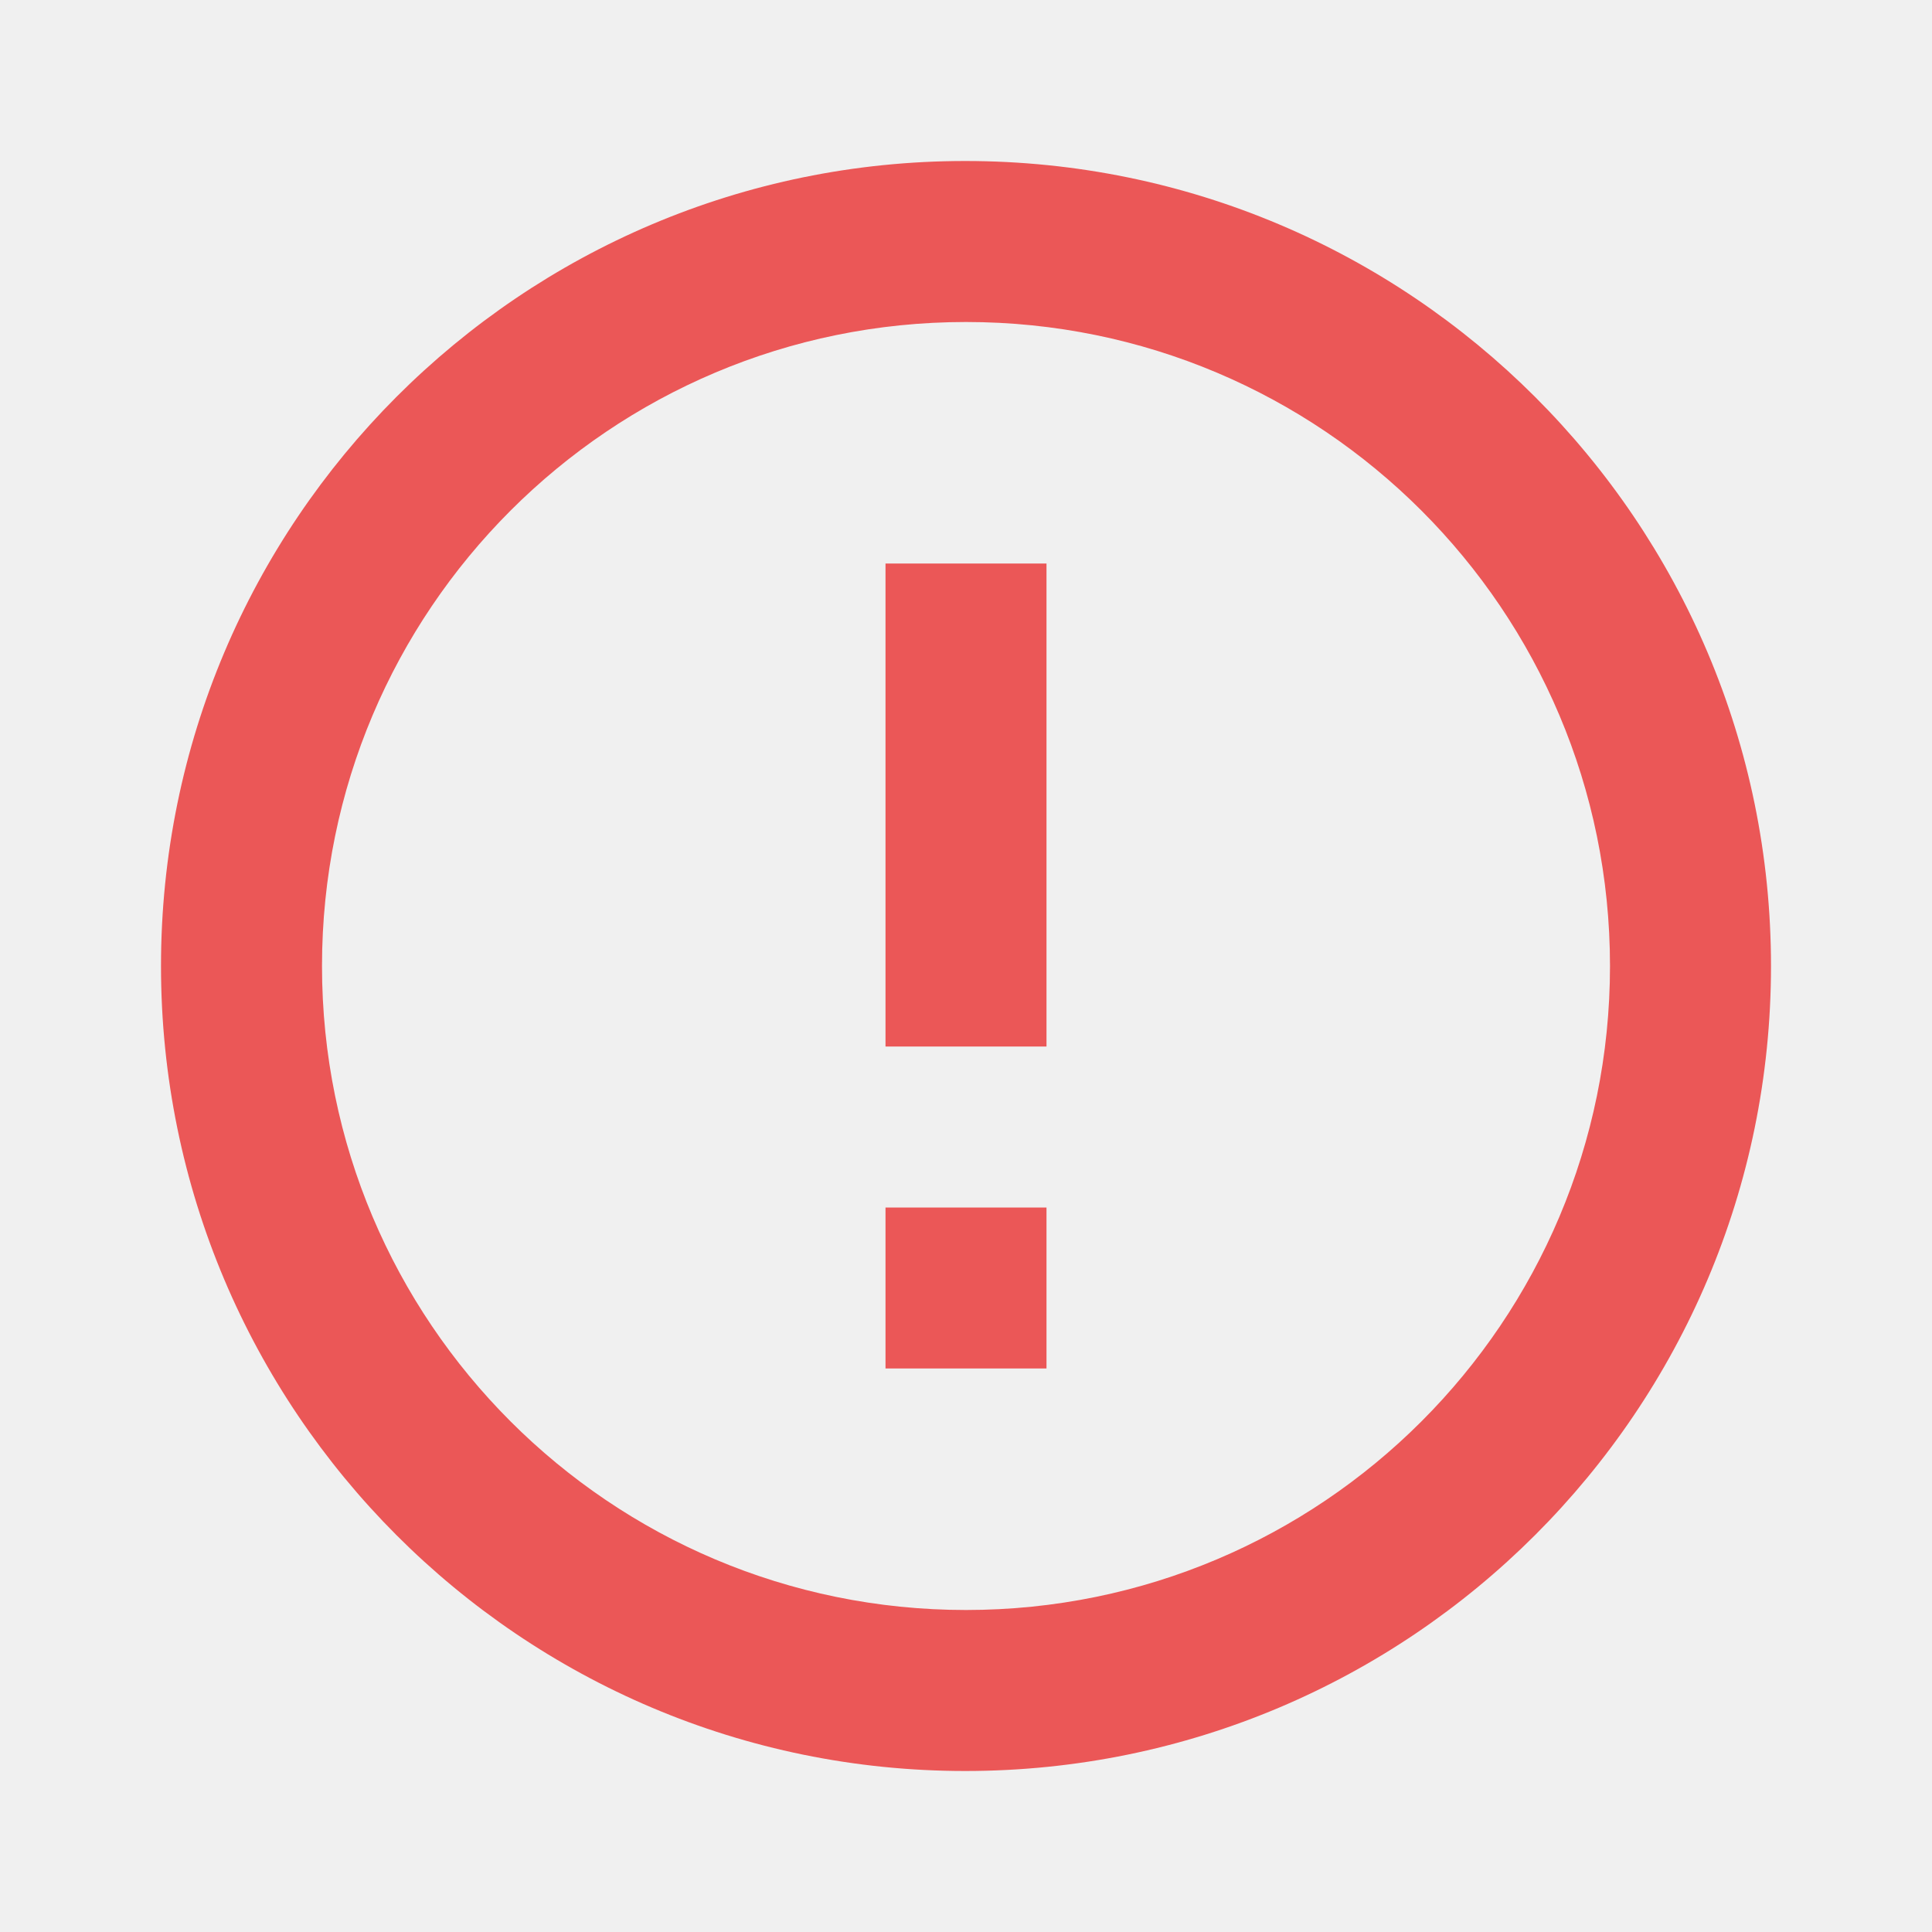
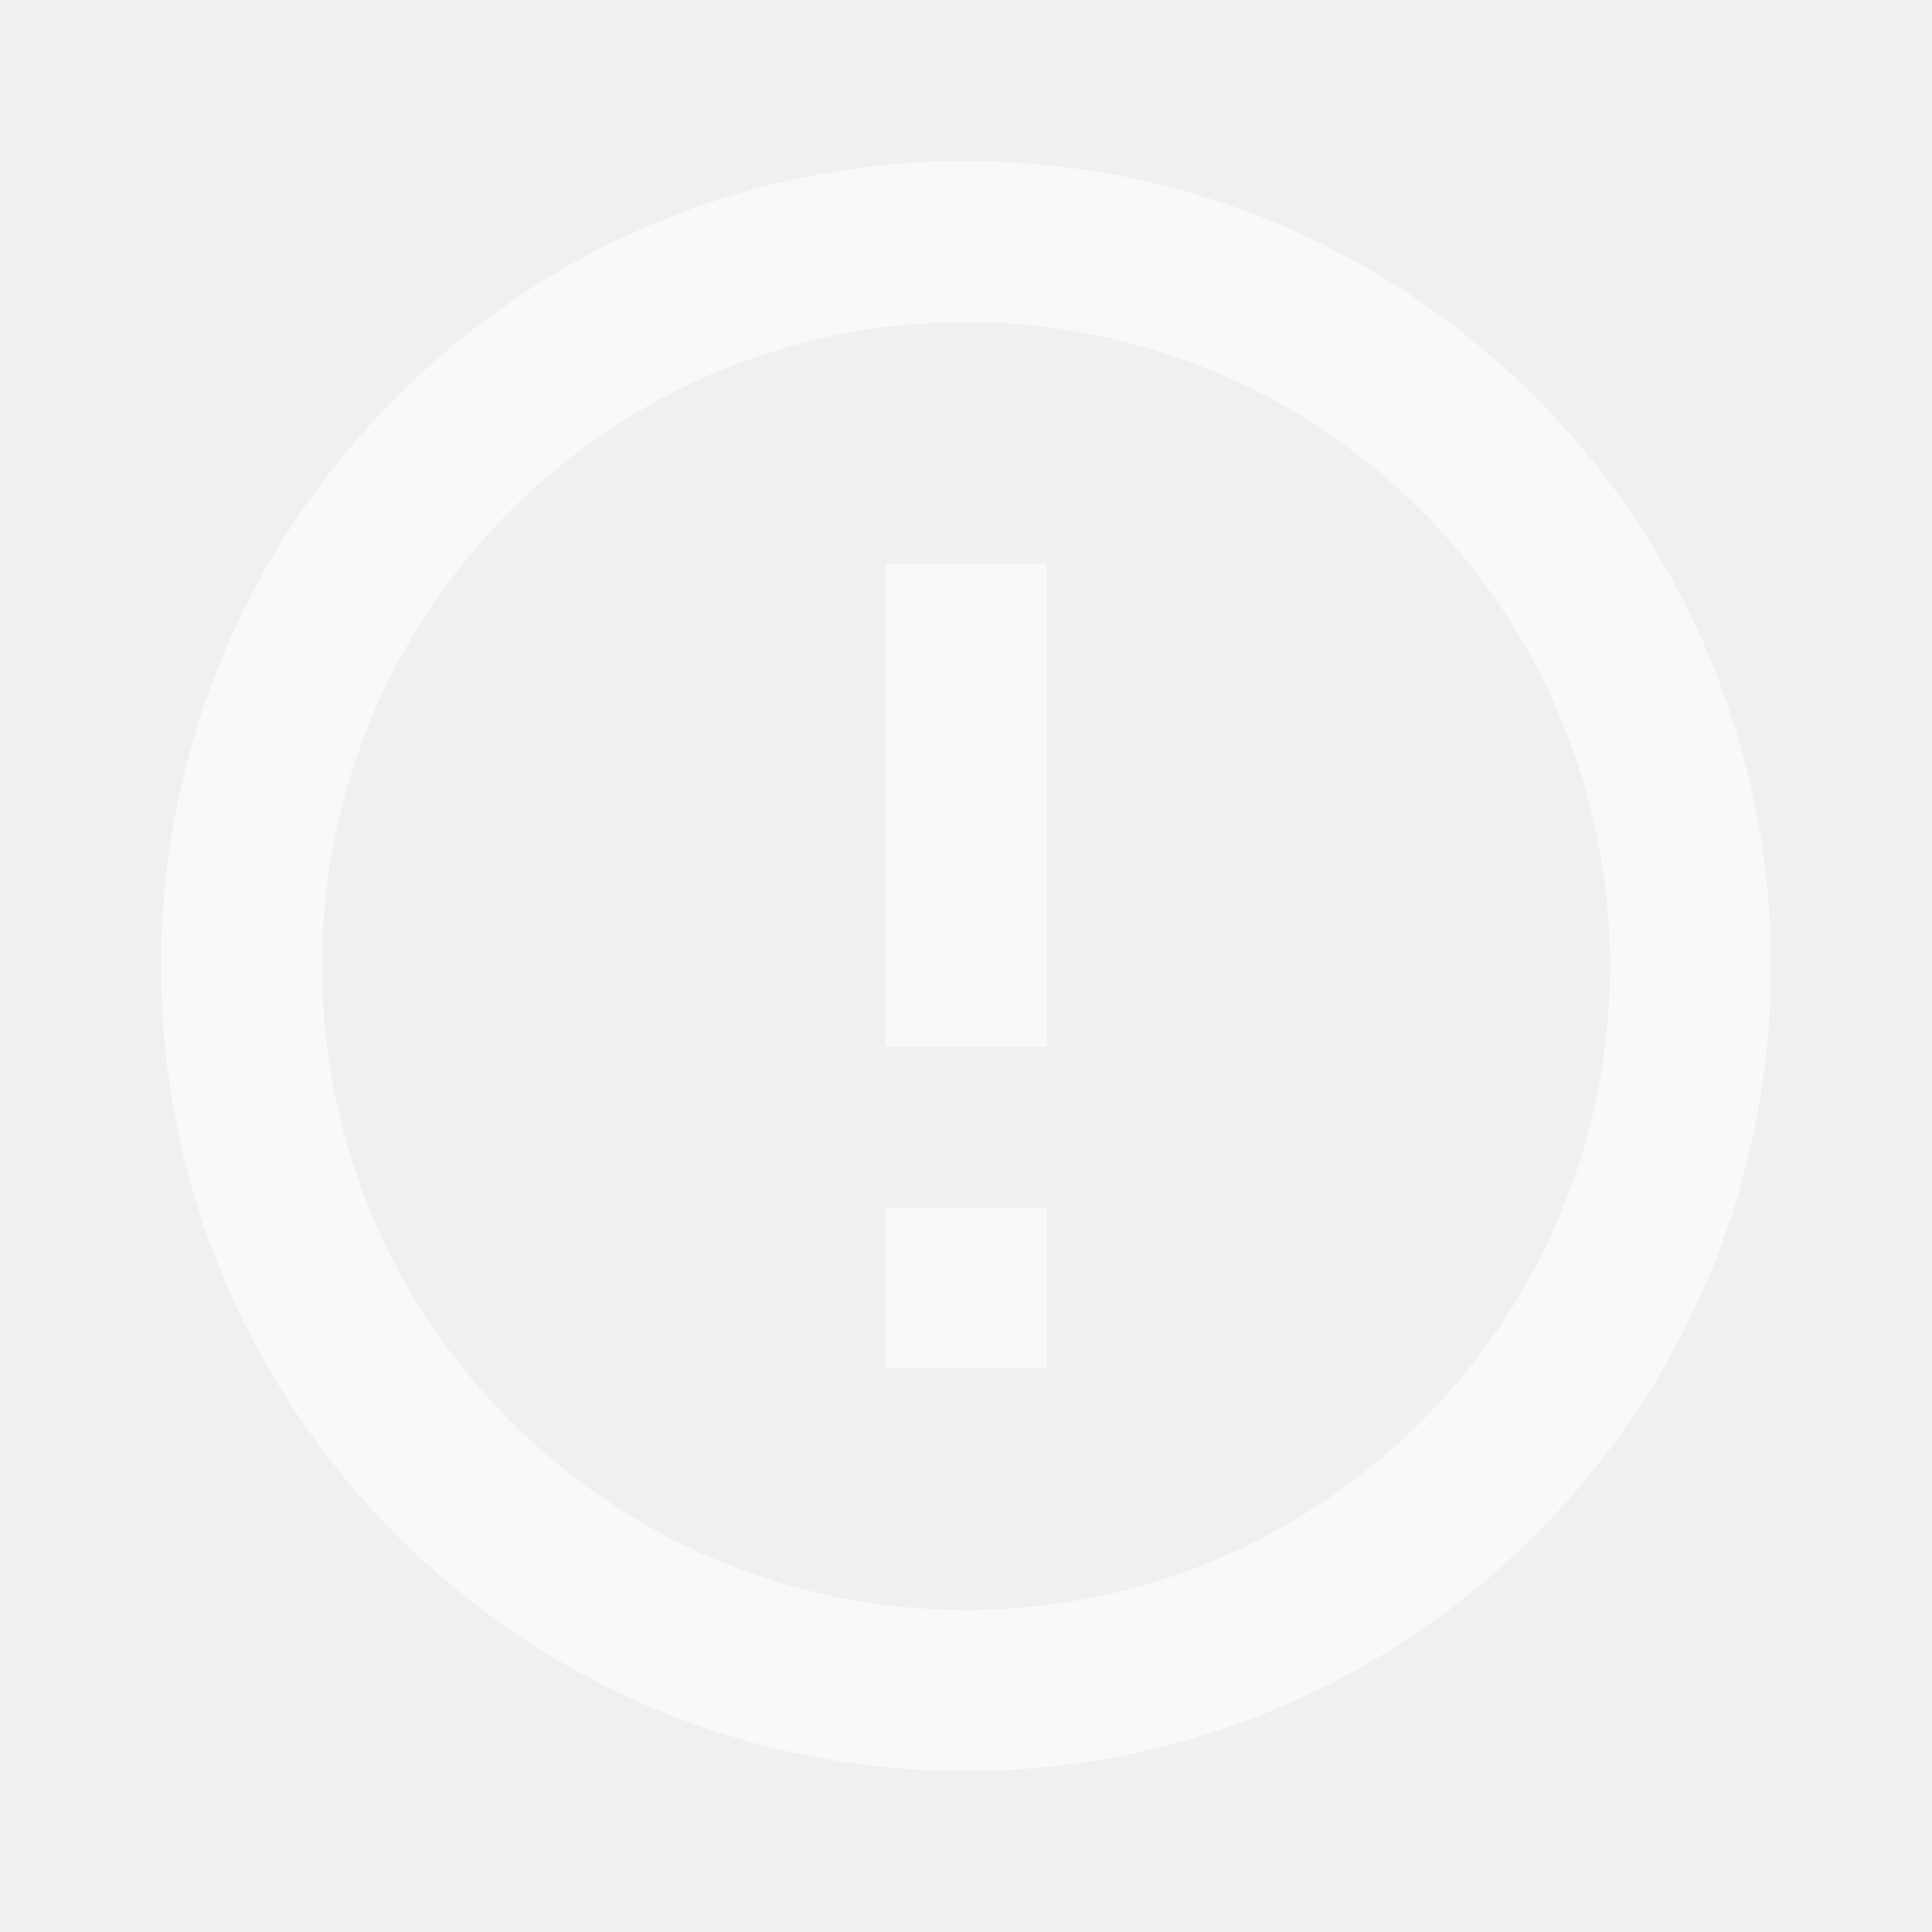
<svg xmlns="http://www.w3.org/2000/svg" width="24" height="24" viewBox="0 0 24 24" fill="none">
-   <path fill-rule="evenodd" clip-rule="evenodd" d="M11 15H13V17H11V15ZM11 7H13V13H11V7ZM11.99 2C6.47 2 2 6.48 2 12C2 17.52 6.47 22 11.99 22C17.52 22 22 17.52 22 12C22 6.48 17.52 2 11.99 2ZM12 20C7.58 20 4 16.42 4 12C4 7.58 7.58 4 12 4C16.42 4 20 7.58 20 12C20 16.42 16.42 20 12 20Z" fill="#EB5757" />
+   <path fill-rule="evenodd" clip-rule="evenodd" d="M11 15H13V17H11V15ZM11 7H13V13H11V7ZM11.99 2C6.47 2 2 6.48 2 12C2 17.52 6.47 22 11.99 22C17.52 22 22 17.52 22 12C22 6.48 17.52 2 11.99 2ZM12 20C7.58 20 4 16.42 4 12C4 7.58 7.58 4 12 4C16.42 4 20 7.58 20 12C20 16.42 16.42 20 12 20Z" fill="white" fill-opacity="0.6" />
</svg>
